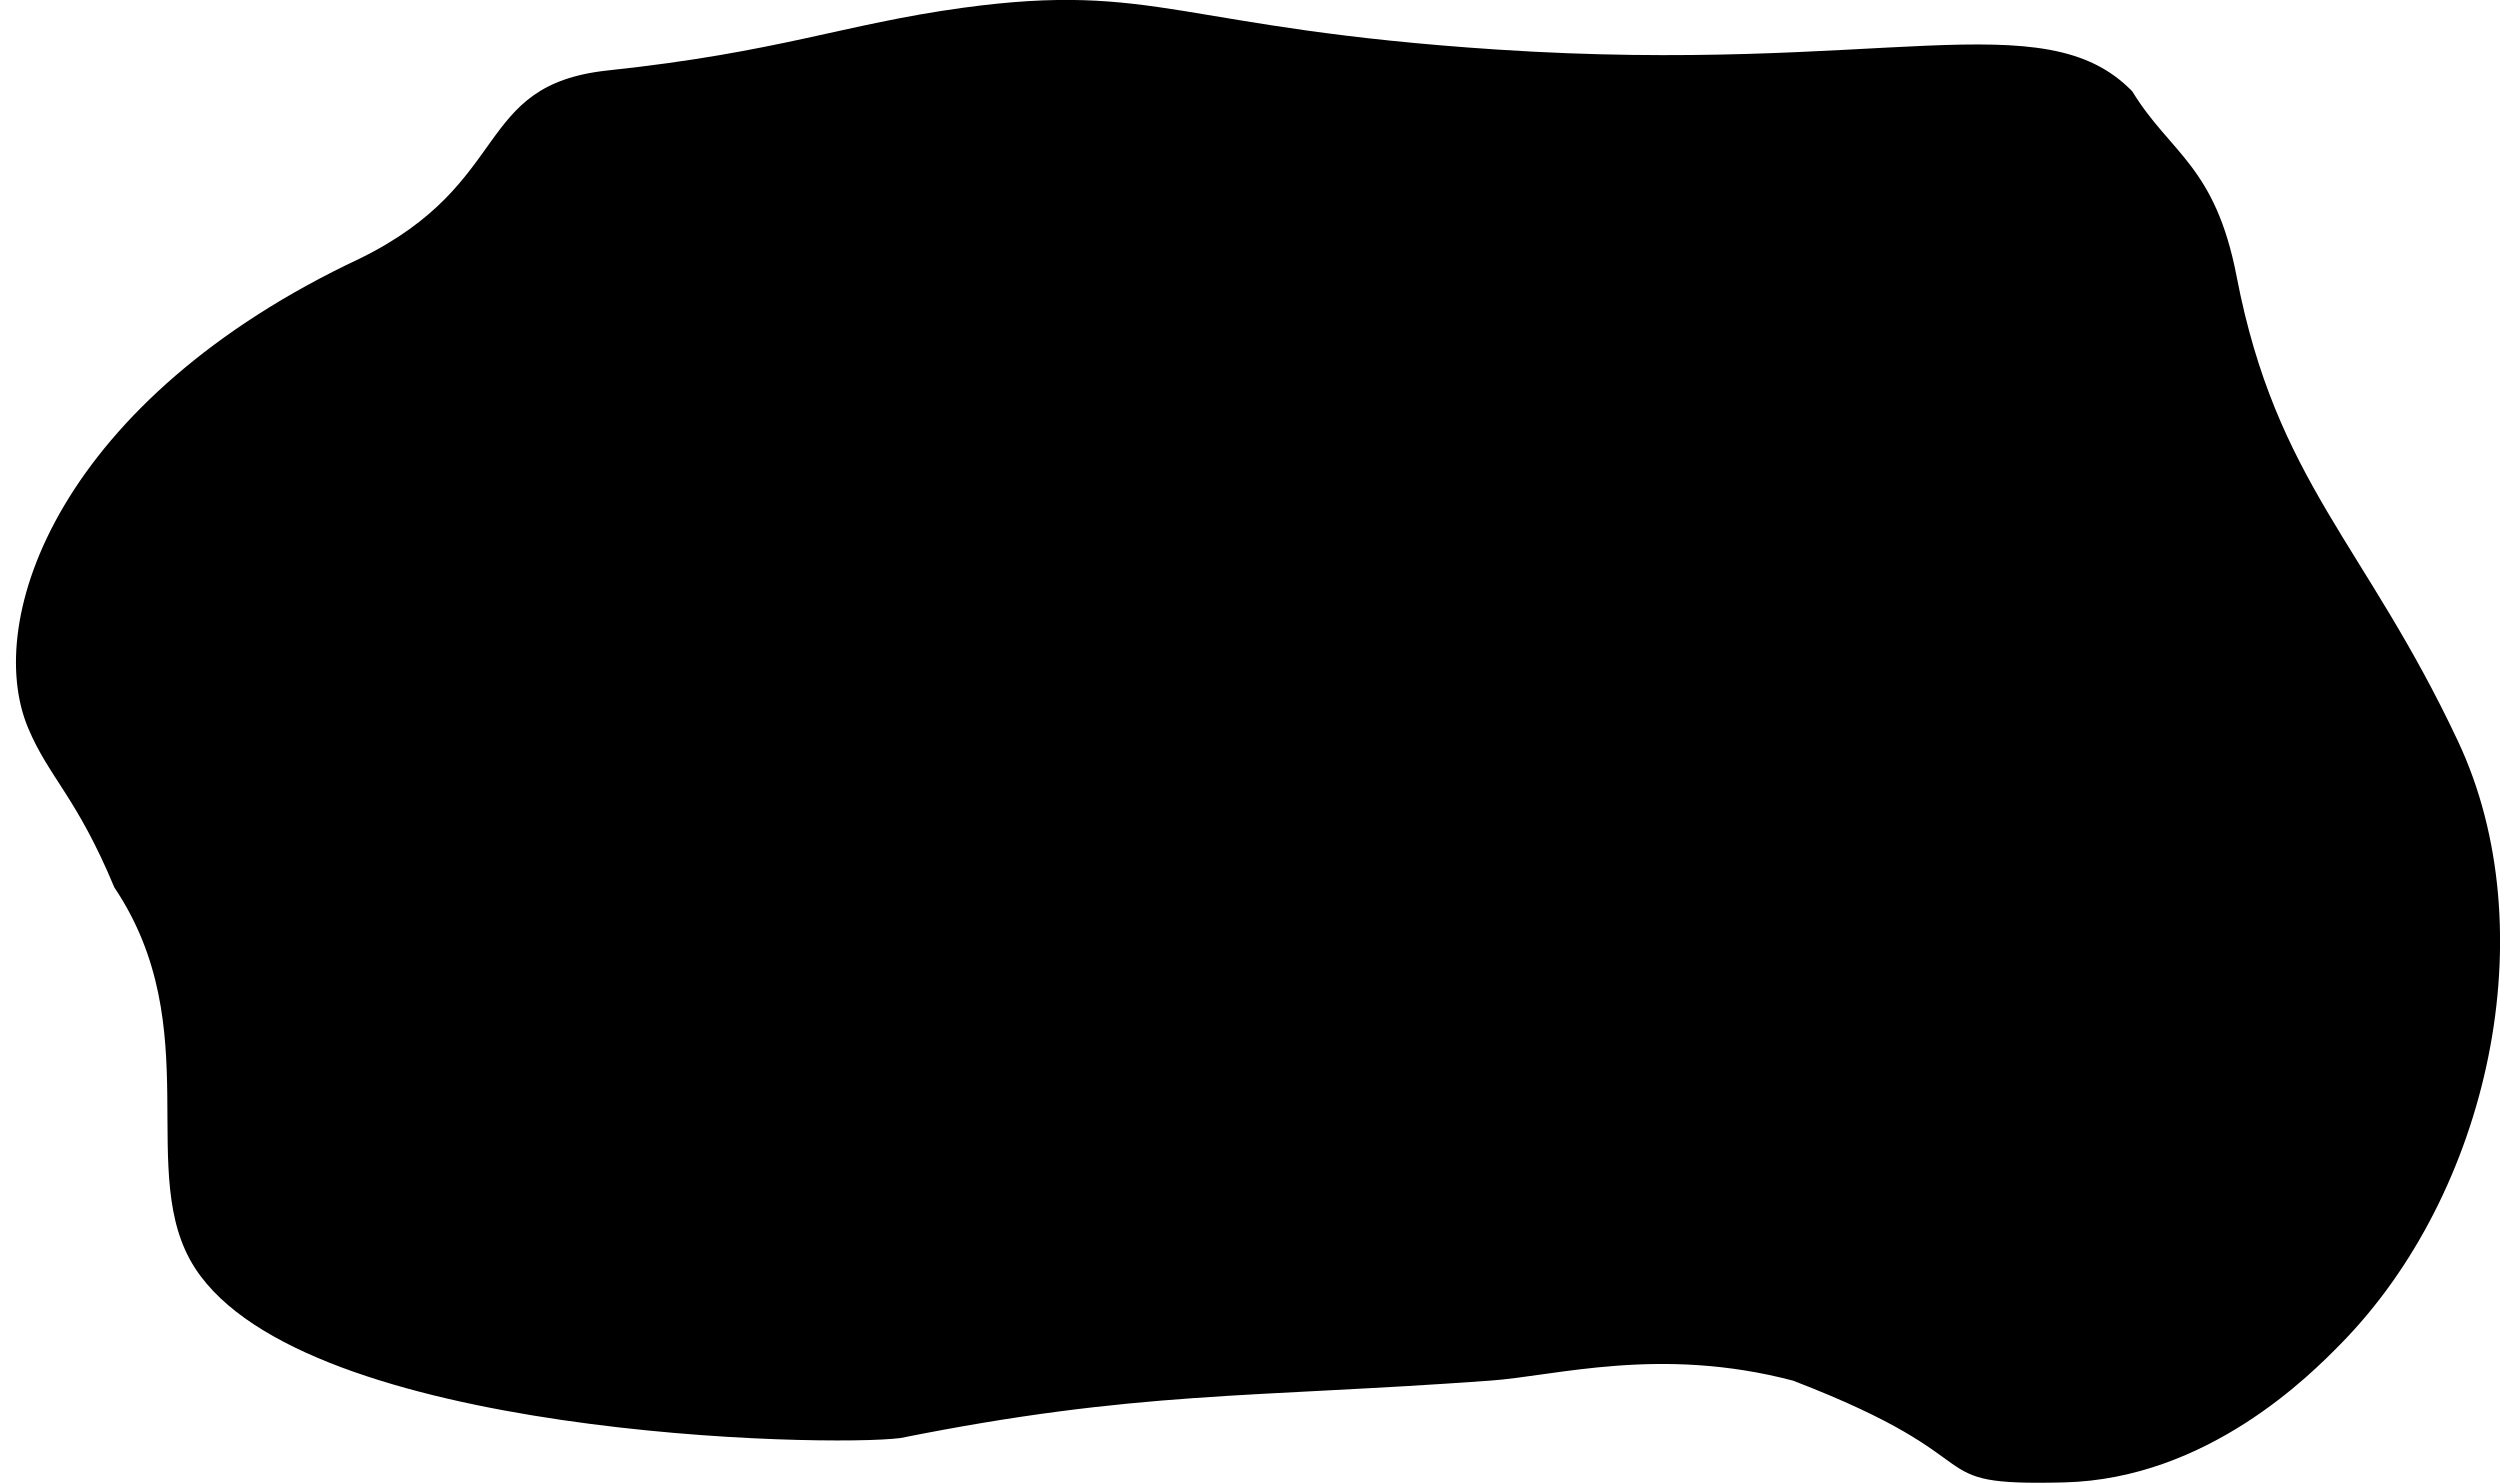
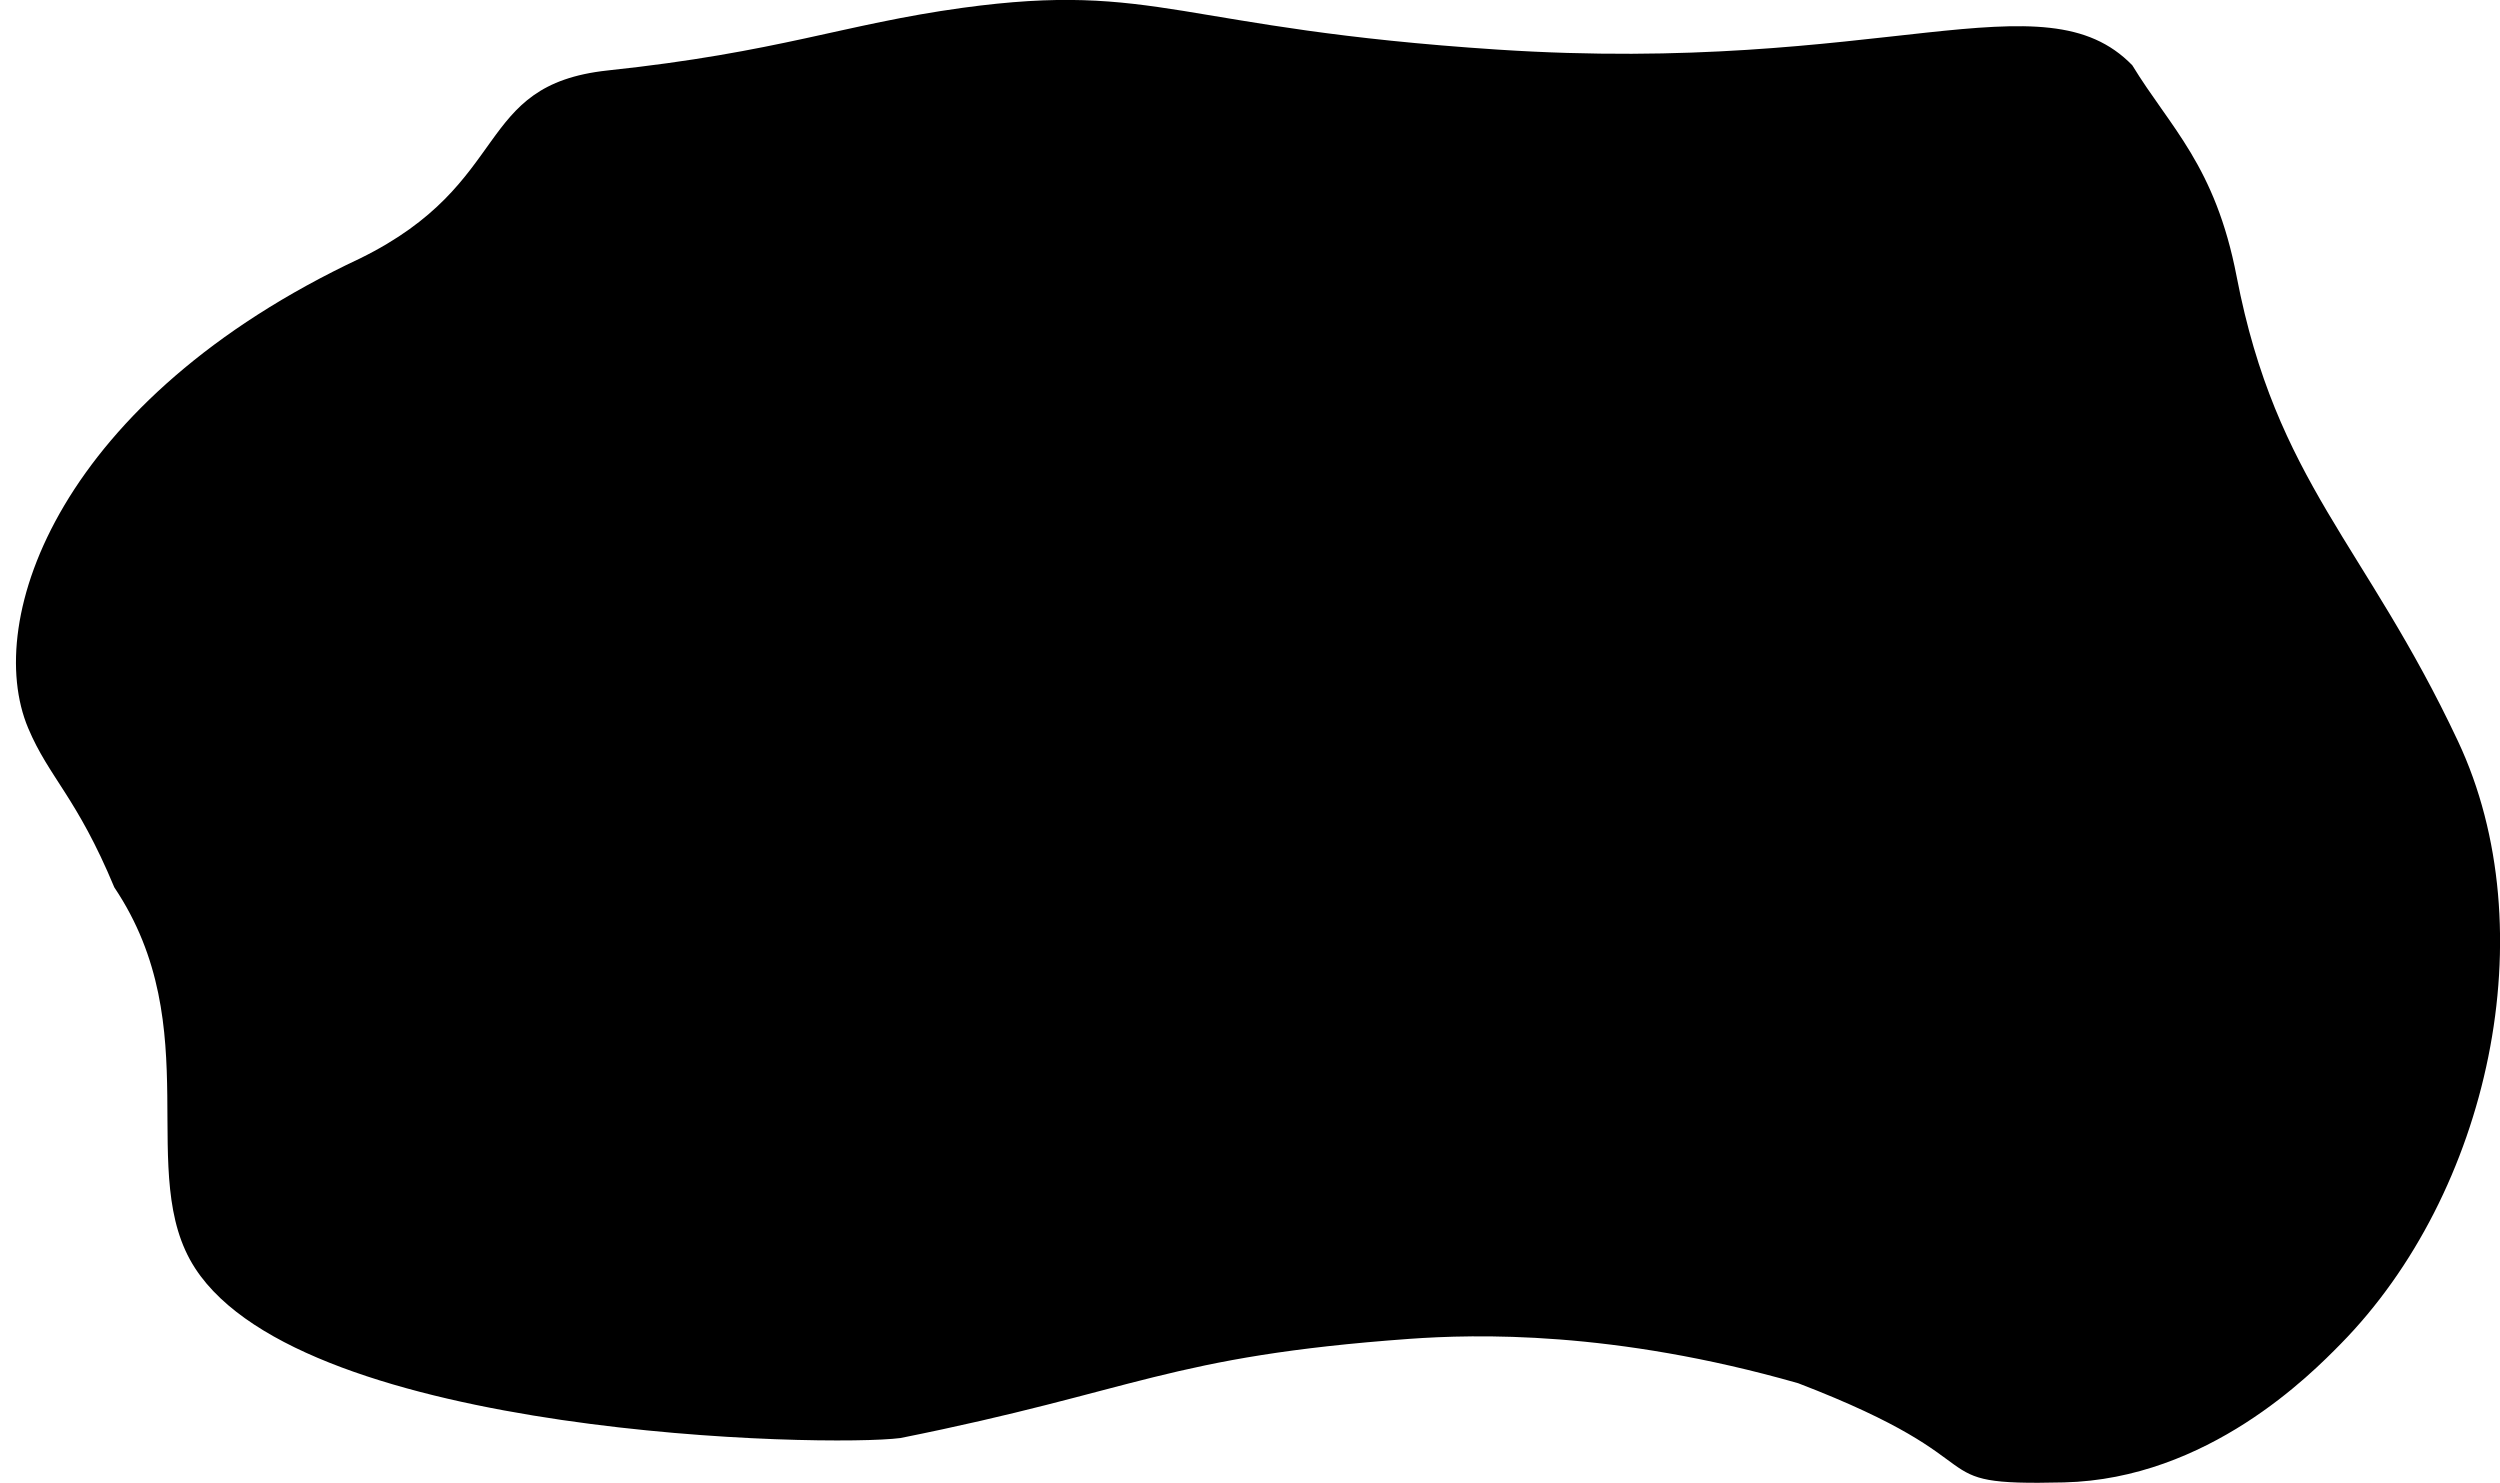
<svg xmlns="http://www.w3.org/2000/svg" version="1.1" id="mancha" x="0px" y="0px" viewBox="0 0 957.9 568.1" style="enable-background:new 0 0 957.9 568.1;" xml:space="preserve">
-   <path d="M138,99C23,153-6.8,237.2,10.8,279c8,19,18.6,26.4,33,61c36.2,54,7.6,110.1,31,146c42,64.6,242.4,68.6,270.2,65  c90.9-18.2,133.7-15.3,226-22c25.3-1.8,65-13.4,116,0c81.2,31.2,46.3,40.4,103.8,39c55.2-1.3,94.8-41.6,106-53  c57-57.9,79-158.7,45-231c-35.6-75.7-69.6-99.3-84.8-178c-8.2-42.6-25.5-47.2-40-71c-34-35-95.6-6.3-243.2-16  c-122.2-8-130.5-26.2-205-16c-45.8,6.3-70.1,17-136,24C181,32.6,197,70,138,99z" />
+   <path d="M138,99C23,153-6.8,237.2,10.8,279c8,19,18.6,26.4,33,61c36.2,54,7.6,110.1,31,146c42,64.6,242.4,68.6,270.2,65  c90.9-18.2,102.7-31.3,195-38c25.3-1.8,78-3.3,149,17c81.2,31.2,44.3,39.4,101.8,38c55.2-1.3,94.8-41.6,106-53  c57-57.9,79-158.7,45-231c-35.6-75.7-69.6-99.3-84.8-178c-8.2-42.6-25.5-57.2-40-81c-34-35-95.6,3.7-243.2-6  c-122.2-8-130.5-26.2-205-16c-45.8,6.3-70.1,17-136,24C181,32.6,197,70,138,99z" />
</svg>
